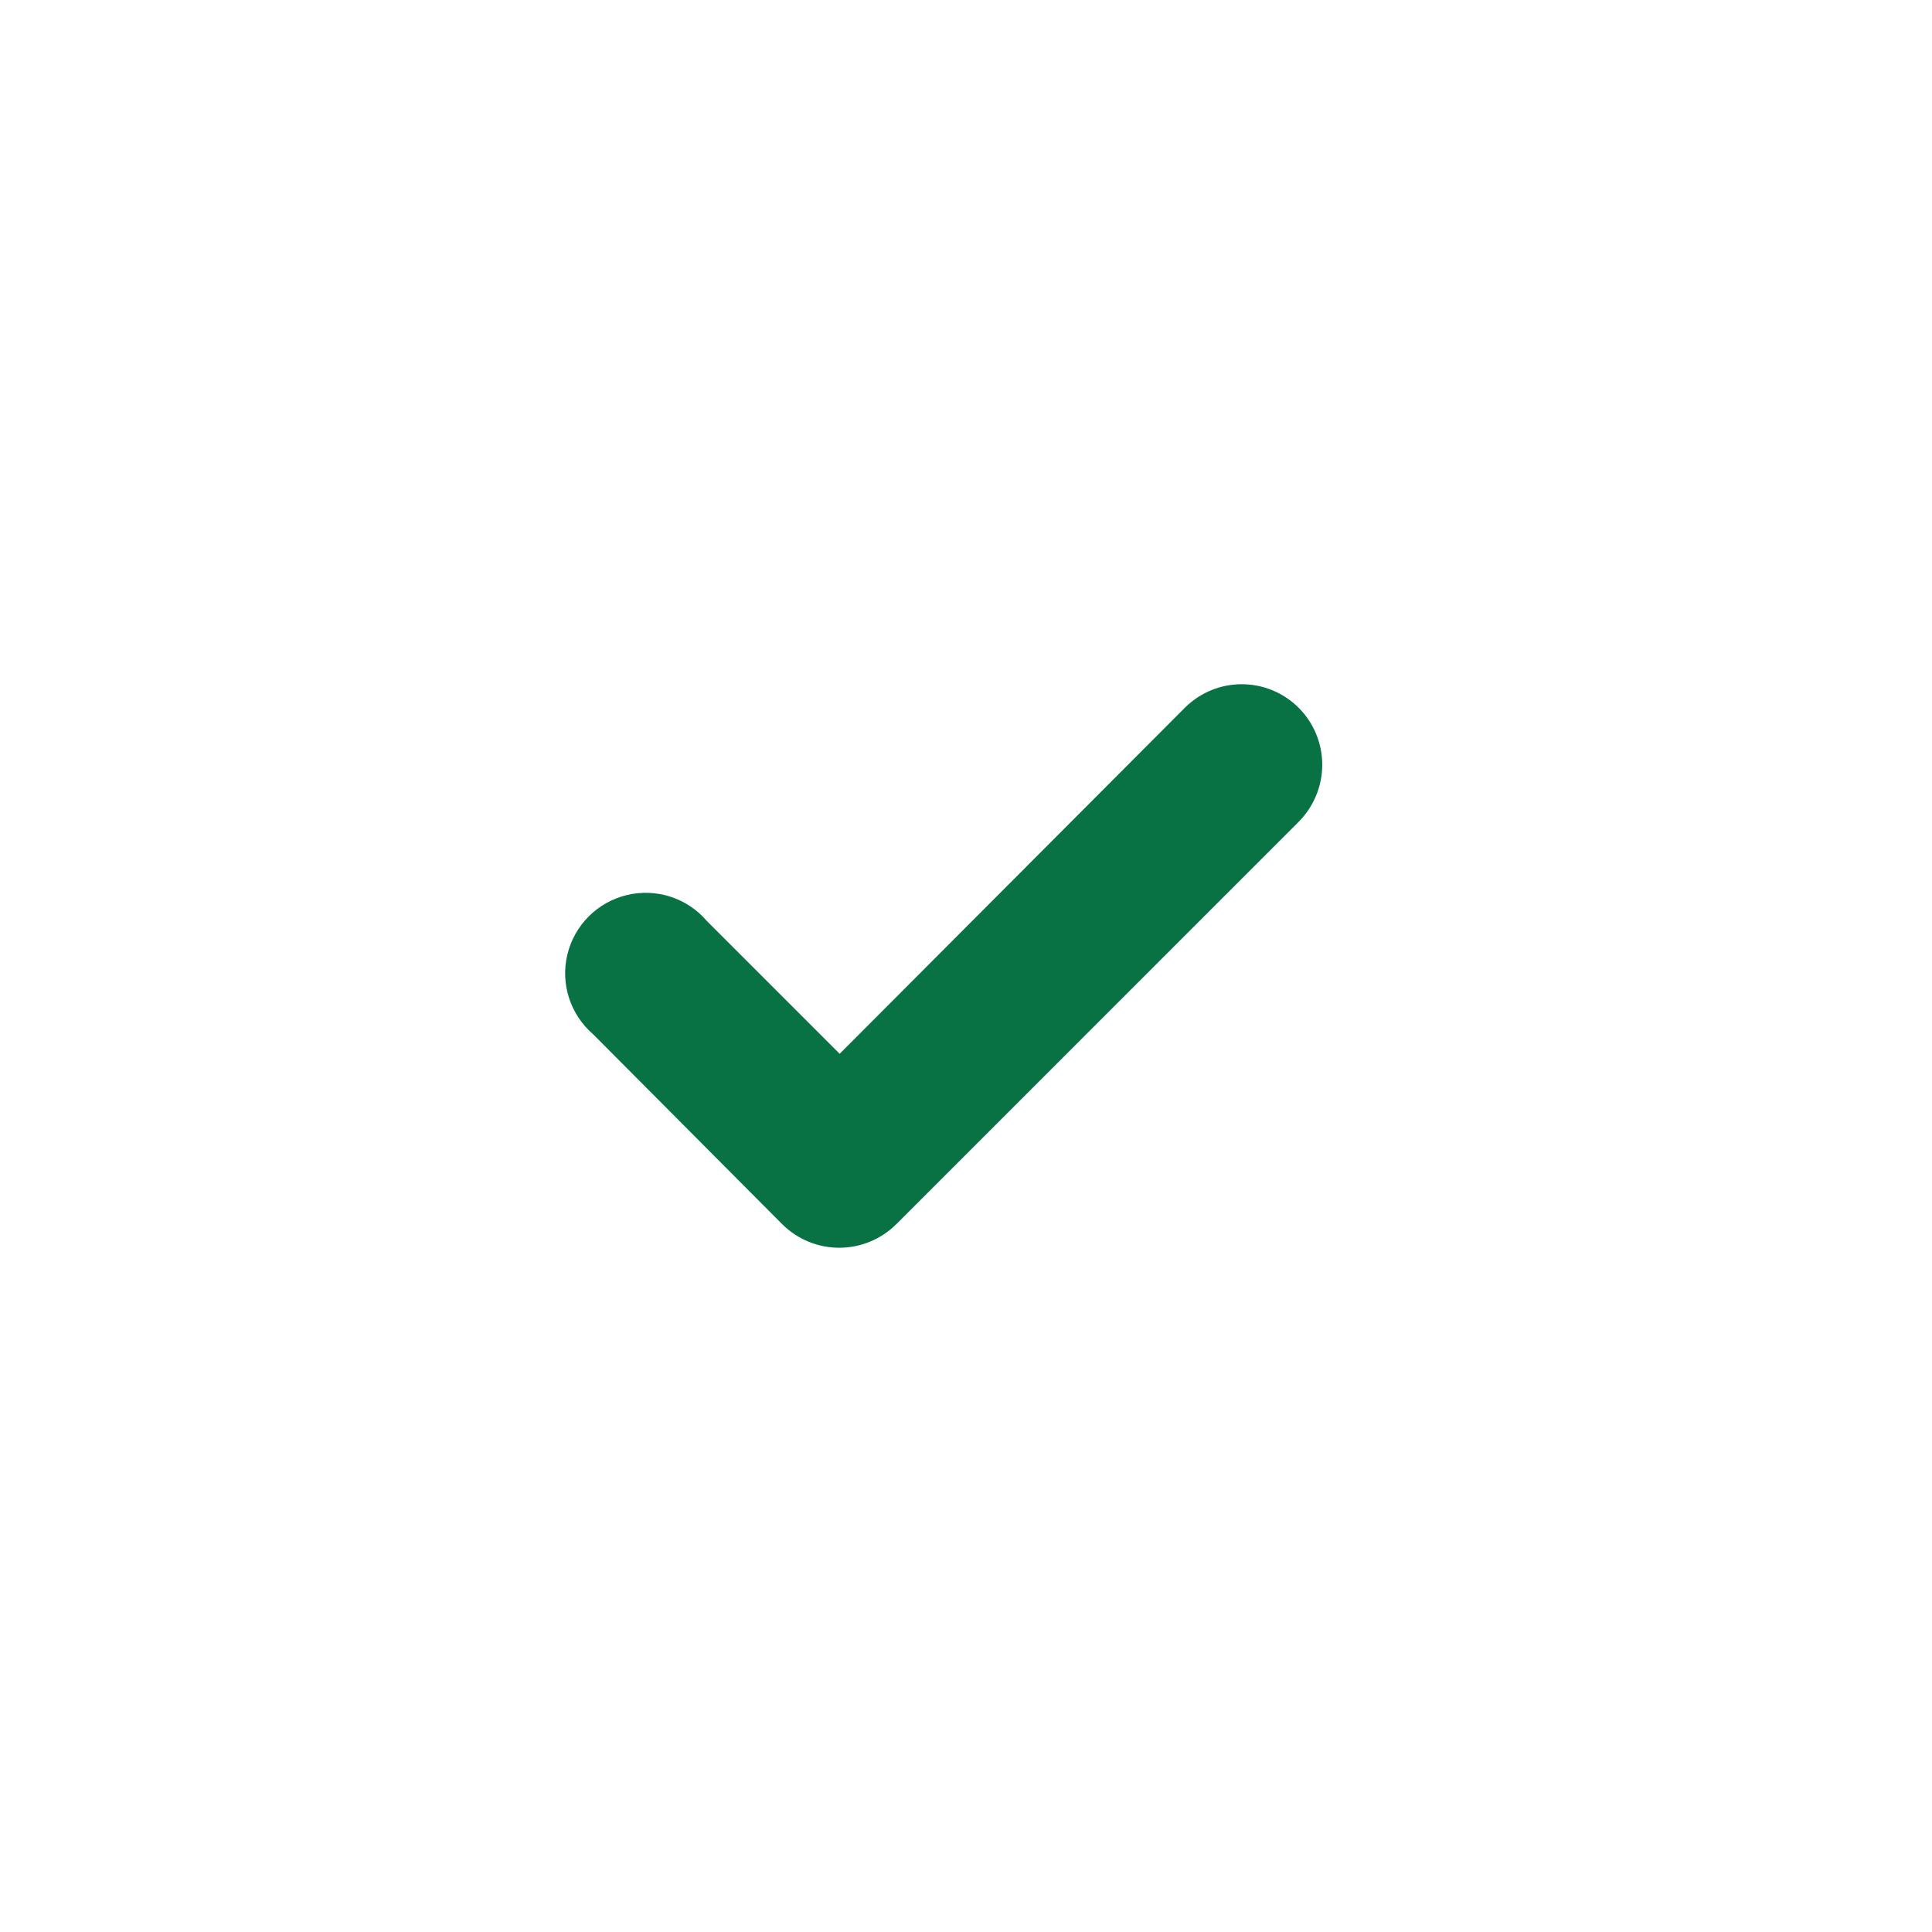
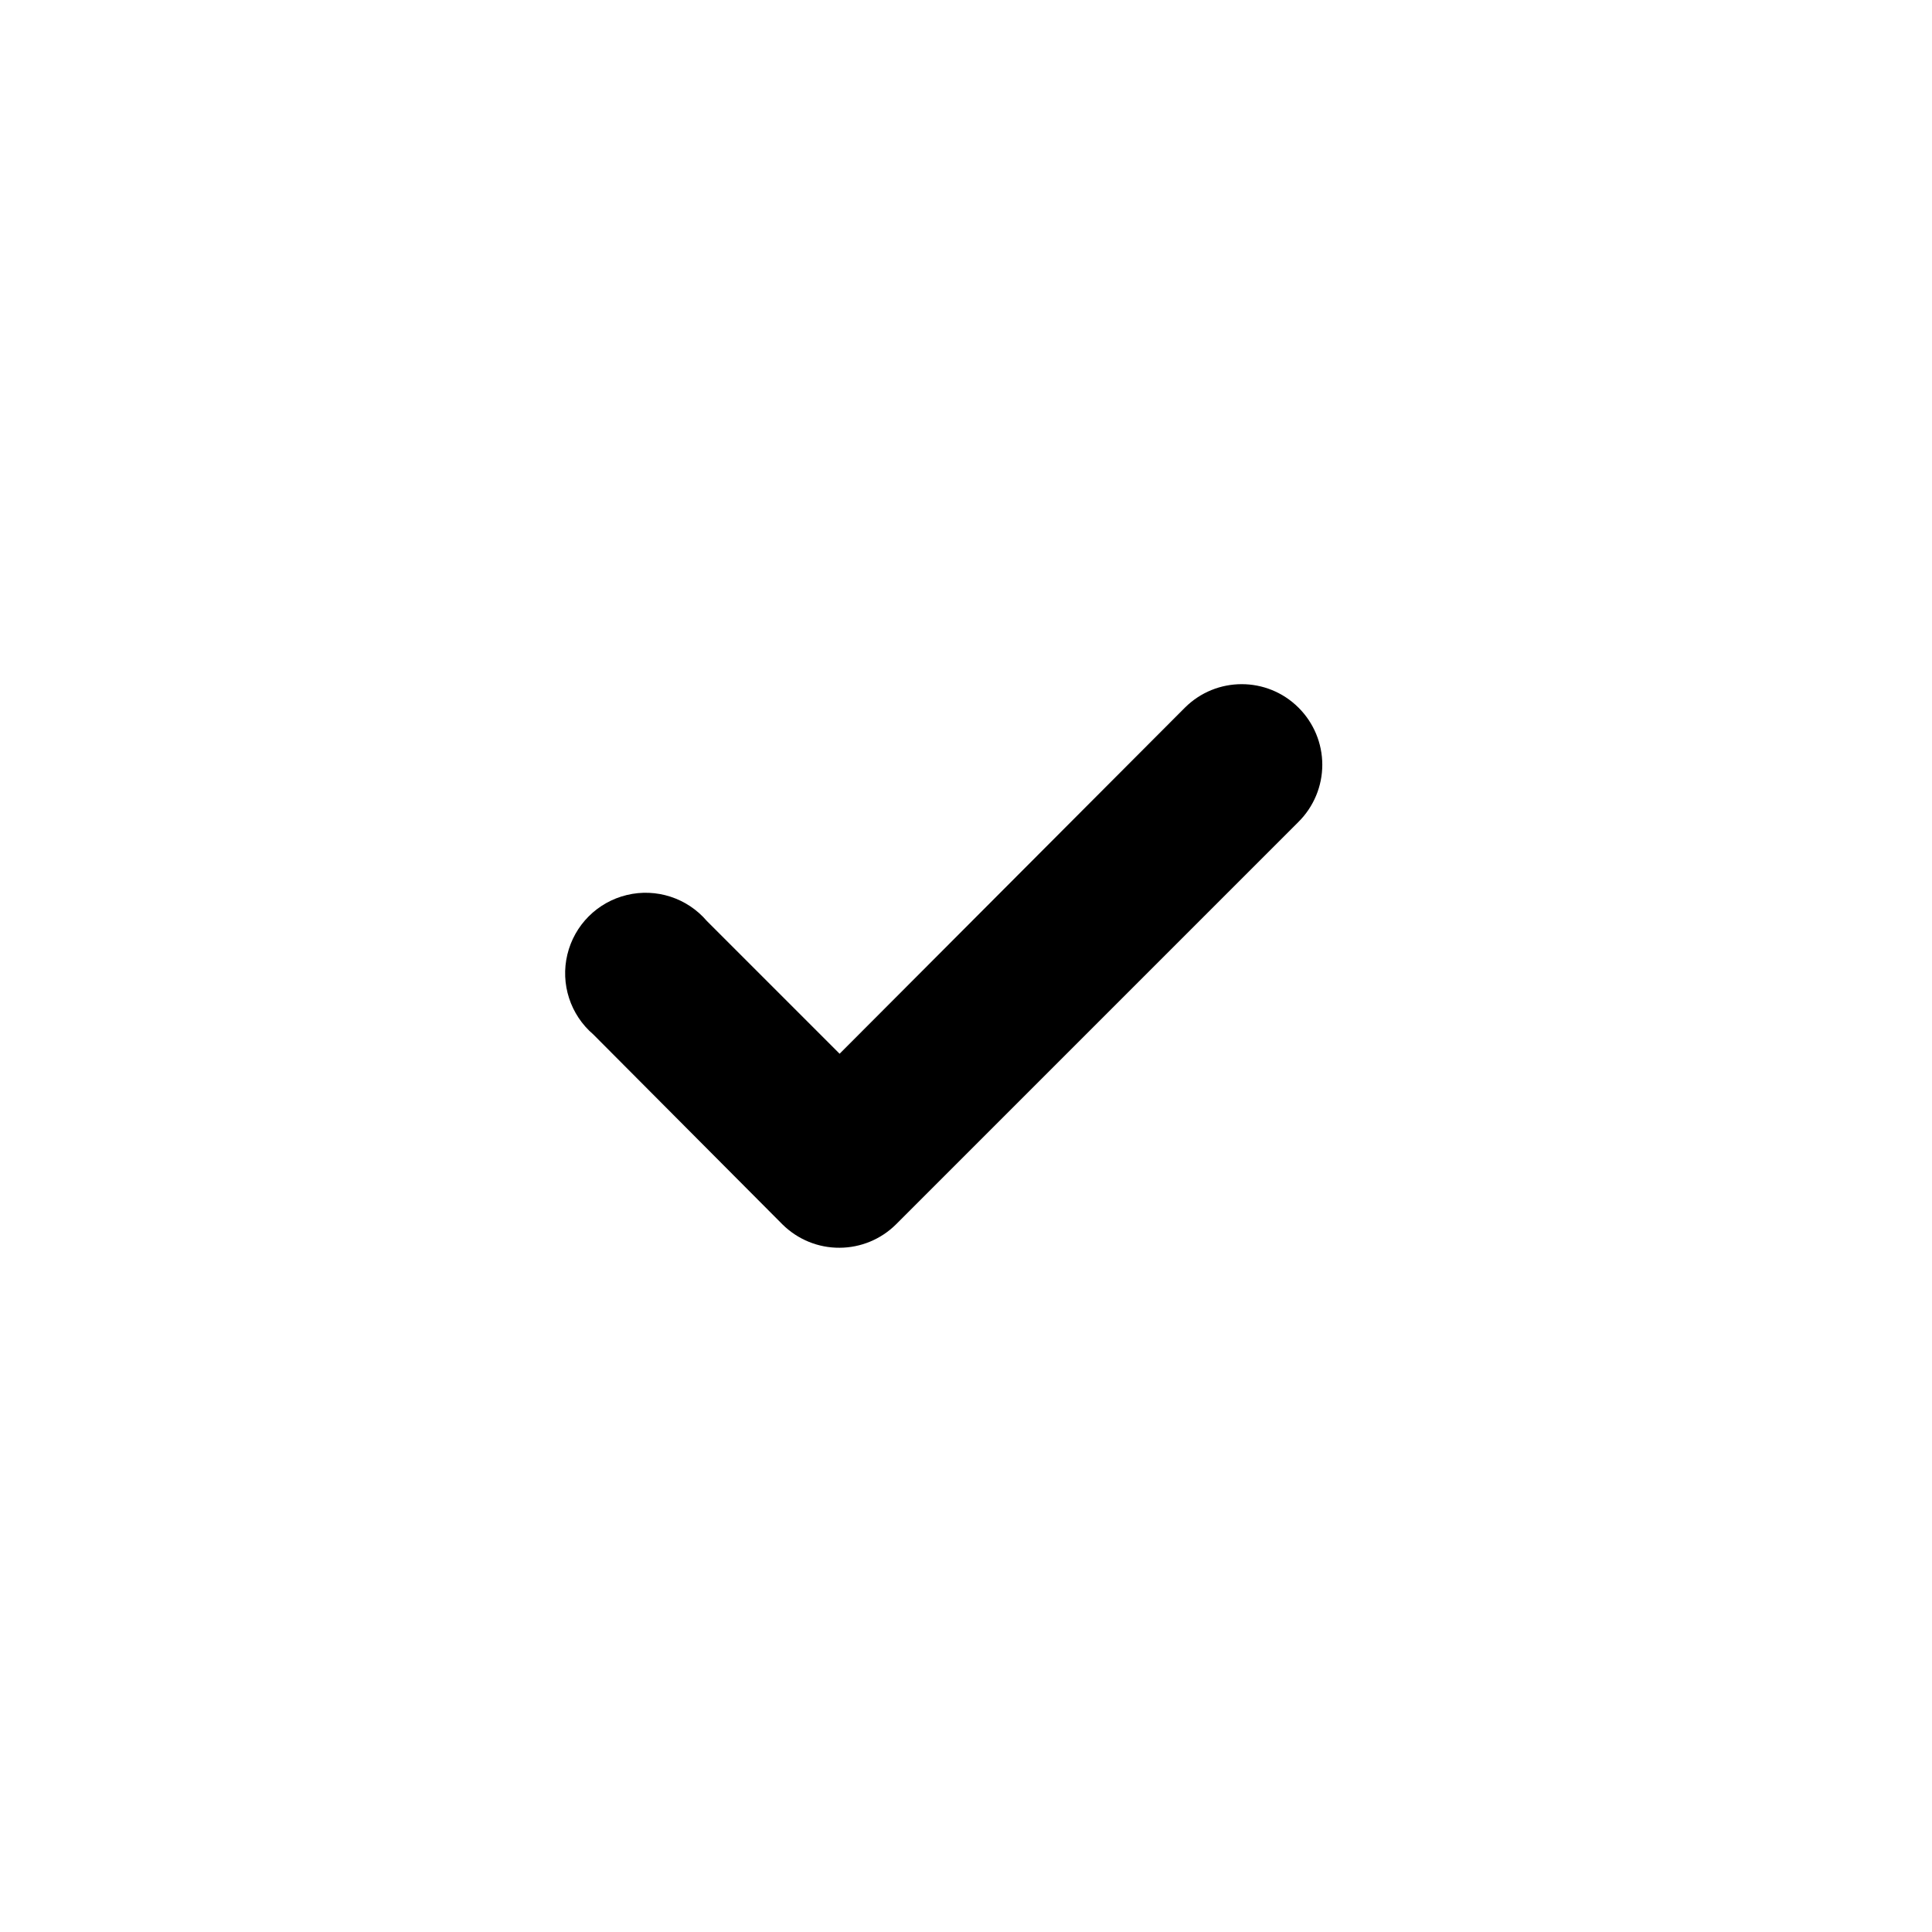
- <svg xmlns="http://www.w3.org/2000/svg" width="18" height="18" viewBox="0 0 18 18" fill="none">
-   <path fill-rule="evenodd" clip-rule="evenodd" d="M11.04 6.593L7.823 9.818L6.585 8.58C6.402 8.366 6.114 8.273 5.84 8.339C5.566 8.405 5.352 8.619 5.286 8.893C5.22 9.167 5.314 9.454 5.528 9.638L7.29 11.408C7.432 11.548 7.623 11.626 7.823 11.625C8.019 11.624 8.208 11.546 8.348 11.408L12.098 7.658C12.239 7.517 12.319 7.325 12.319 7.125C12.319 6.925 12.239 6.733 12.098 6.593C11.805 6.302 11.333 6.302 11.04 6.593V6.593Z" fill="#097245" />
+ <svg xmlns="http://www.w3.org/2000/svg" width="24" height="24" viewBox="0 0 24 24" fill="none">
+   <path fill-rule="evenodd" clip-rule="evenodd" d="M14.72 8.79L10.43 13.09L8.78 11.44C8.536 11.155 8.152 11.03 7.787 11.118C7.421 11.206 7.136 11.491 7.048 11.857C6.96 12.222 7.085 12.606 7.37 12.85L9.72 15.21C9.909 15.397 10.164 15.502 10.43 15.5C10.692 15.499 10.944 15.395 11.13 15.21L16.13 10.21C16.319 10.022 16.426 9.767 16.426 9.5C16.426 9.233 16.319 8.978 16.13 8.79C15.74 8.402 15.11 8.402 14.72 8.79Z" fill="currentColor" />
</svg>
